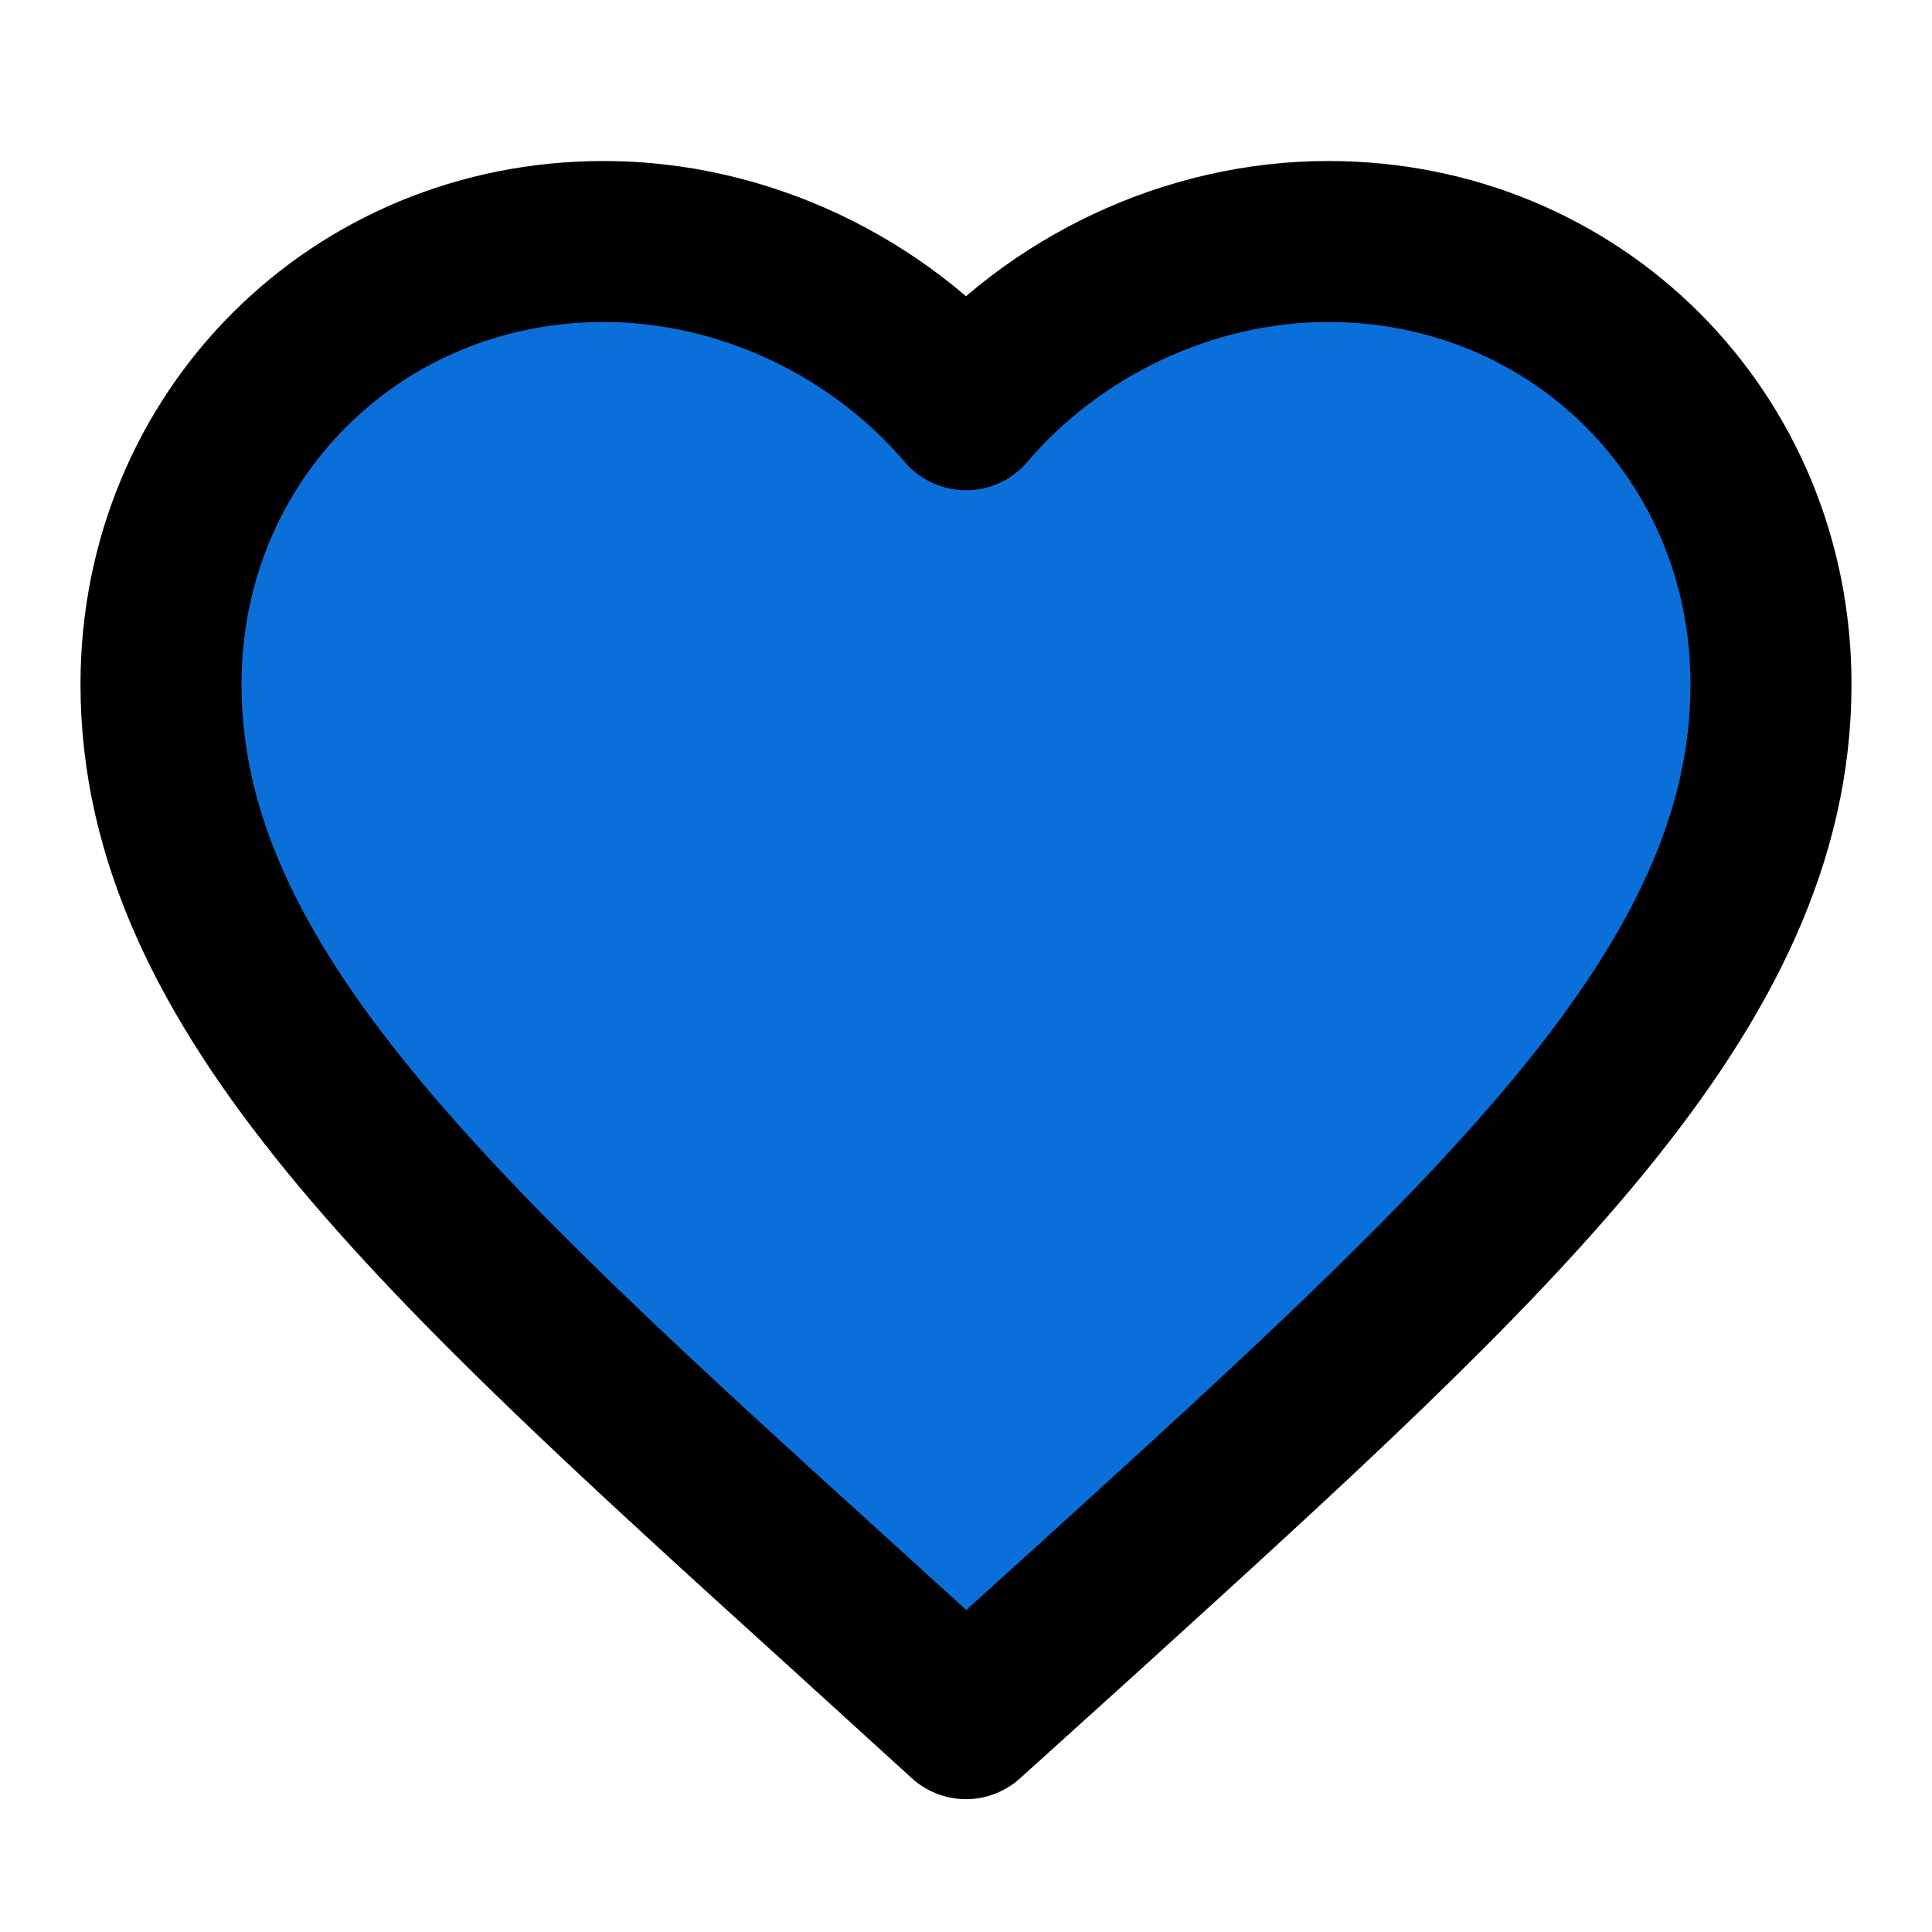
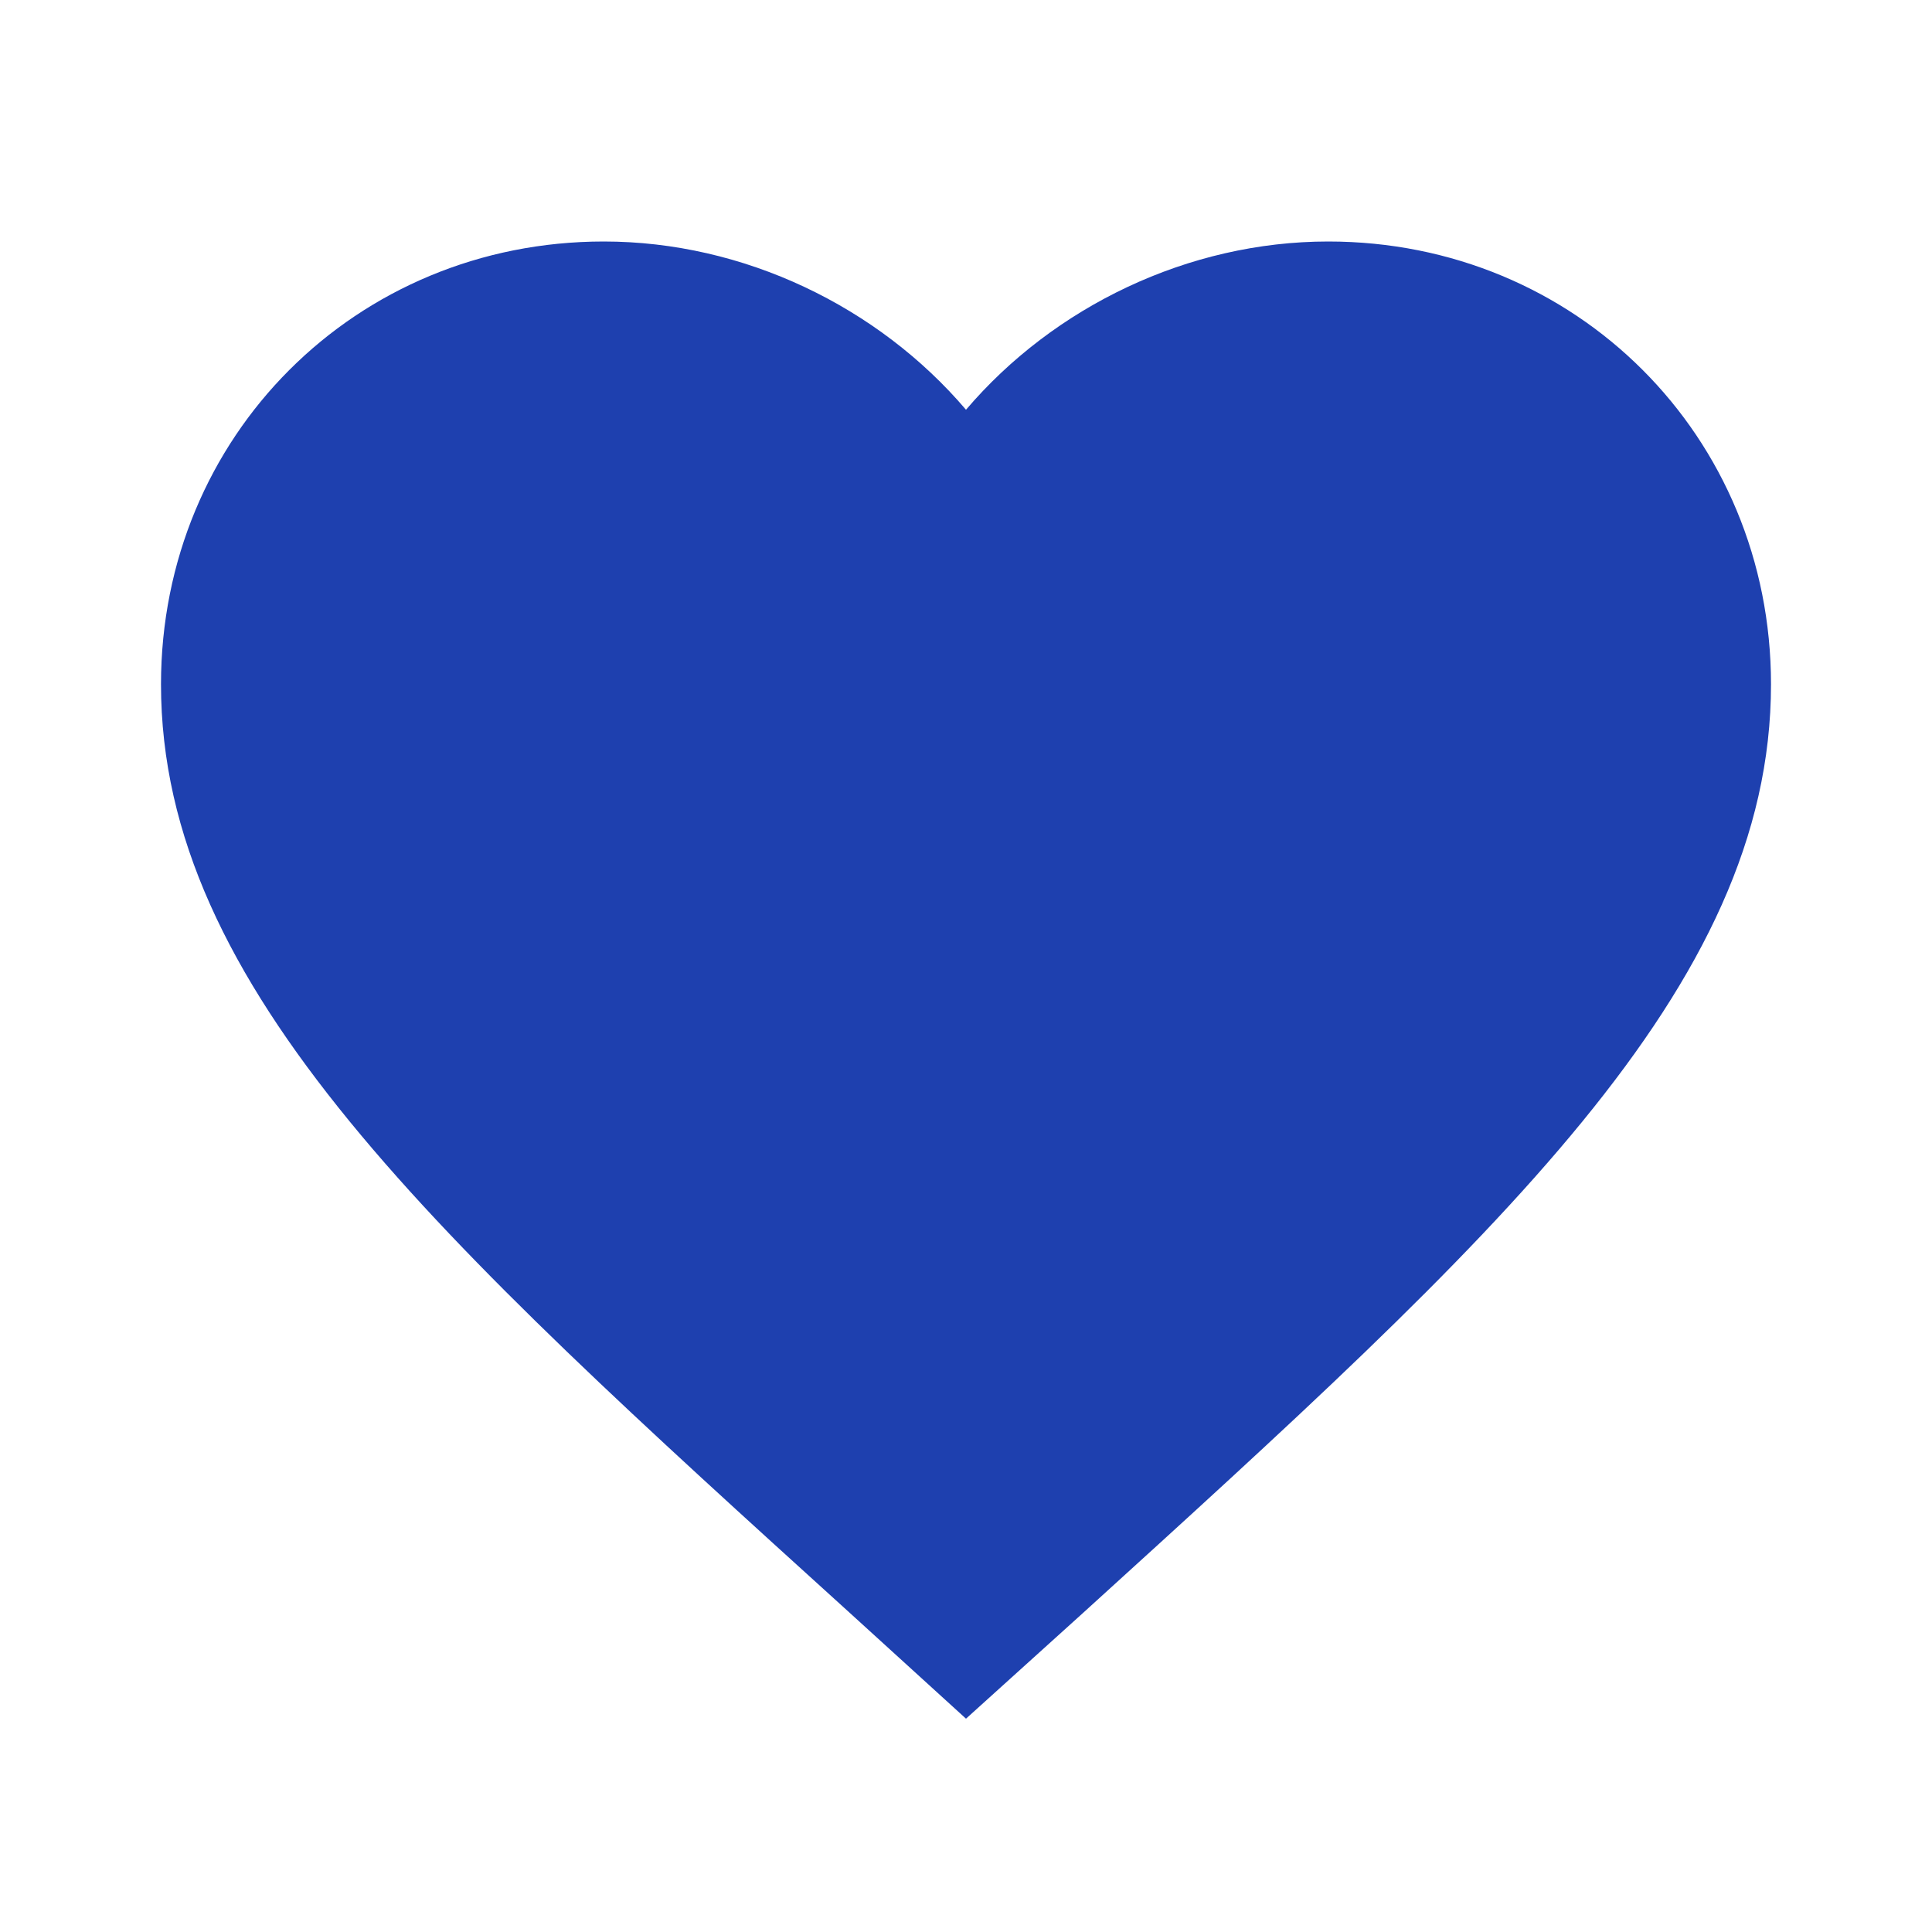
- <svg xmlns="http://www.w3.org/2000/svg" width="32" height="32" viewBox="0 0 24 24" fill="none" stroke="currentColor" stroke-width="2" stroke-linecap="round" stroke-linejoin="round">
-   <path d="M12 21.35l-1.45-1.32C5.4 15.36 2 12.28 2 8.5 2 5.42 4.42 3 7.5 3c1.74 0 3.41.81 4.5 2.09C13.09 3.81 14.76 3 16.5 3 19.58 3 22 5.42 22 8.5c0 3.78-3.4 6.86-8.55 11.54L12 21.35z" fill="hsl(211, 90%, 45%)" />
+ <svg xmlns="http://www.w3.org/2000/svg" width="24" height="24" viewBox="0 0 24 24" fill="none">
+   <path d="M12 21.35l-1.45-1.32C5.4 15.36 2 12.28 2 8.5 2 5.42 4.42 3 7.5 3c1.74 0 3.41.81 4.5 2.09C13.09 3.81 14.76 3 16.5 3 19.58 3 22 5.42 22 8.5c0 3.78-3.4 6.86-8.55 11.54L12 21.35z" fill="#1E40AF" />
</svg>
